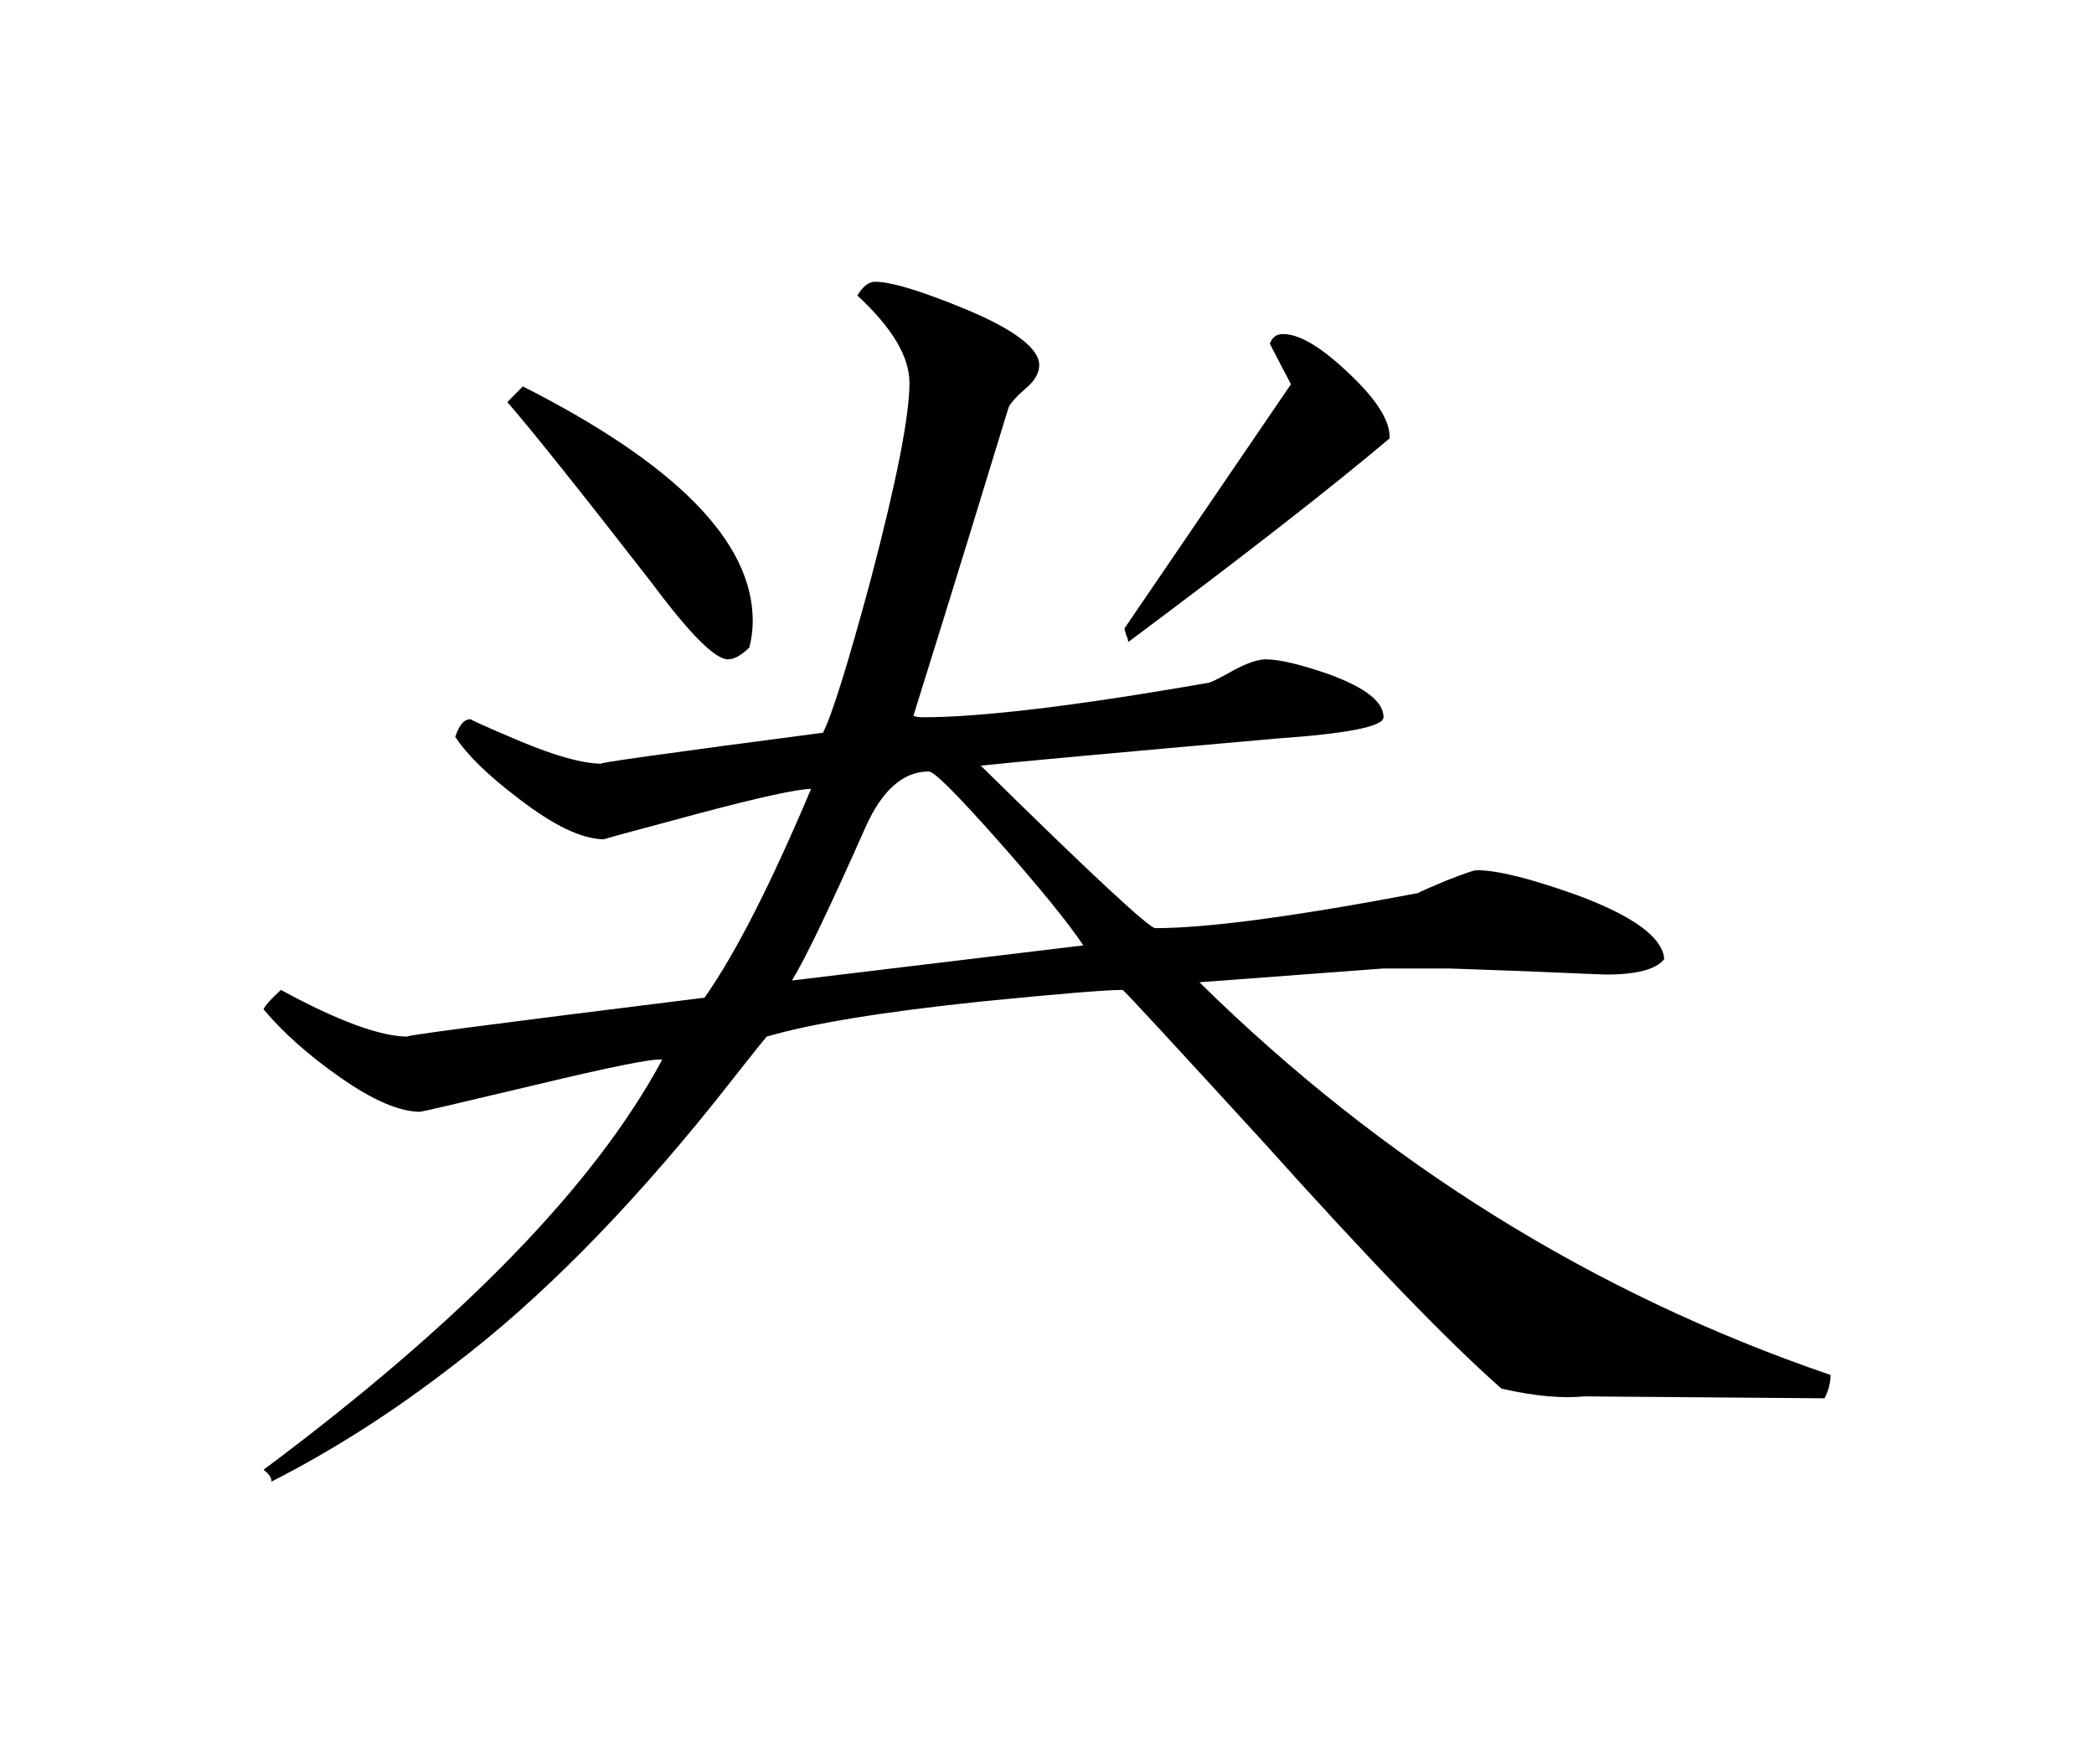
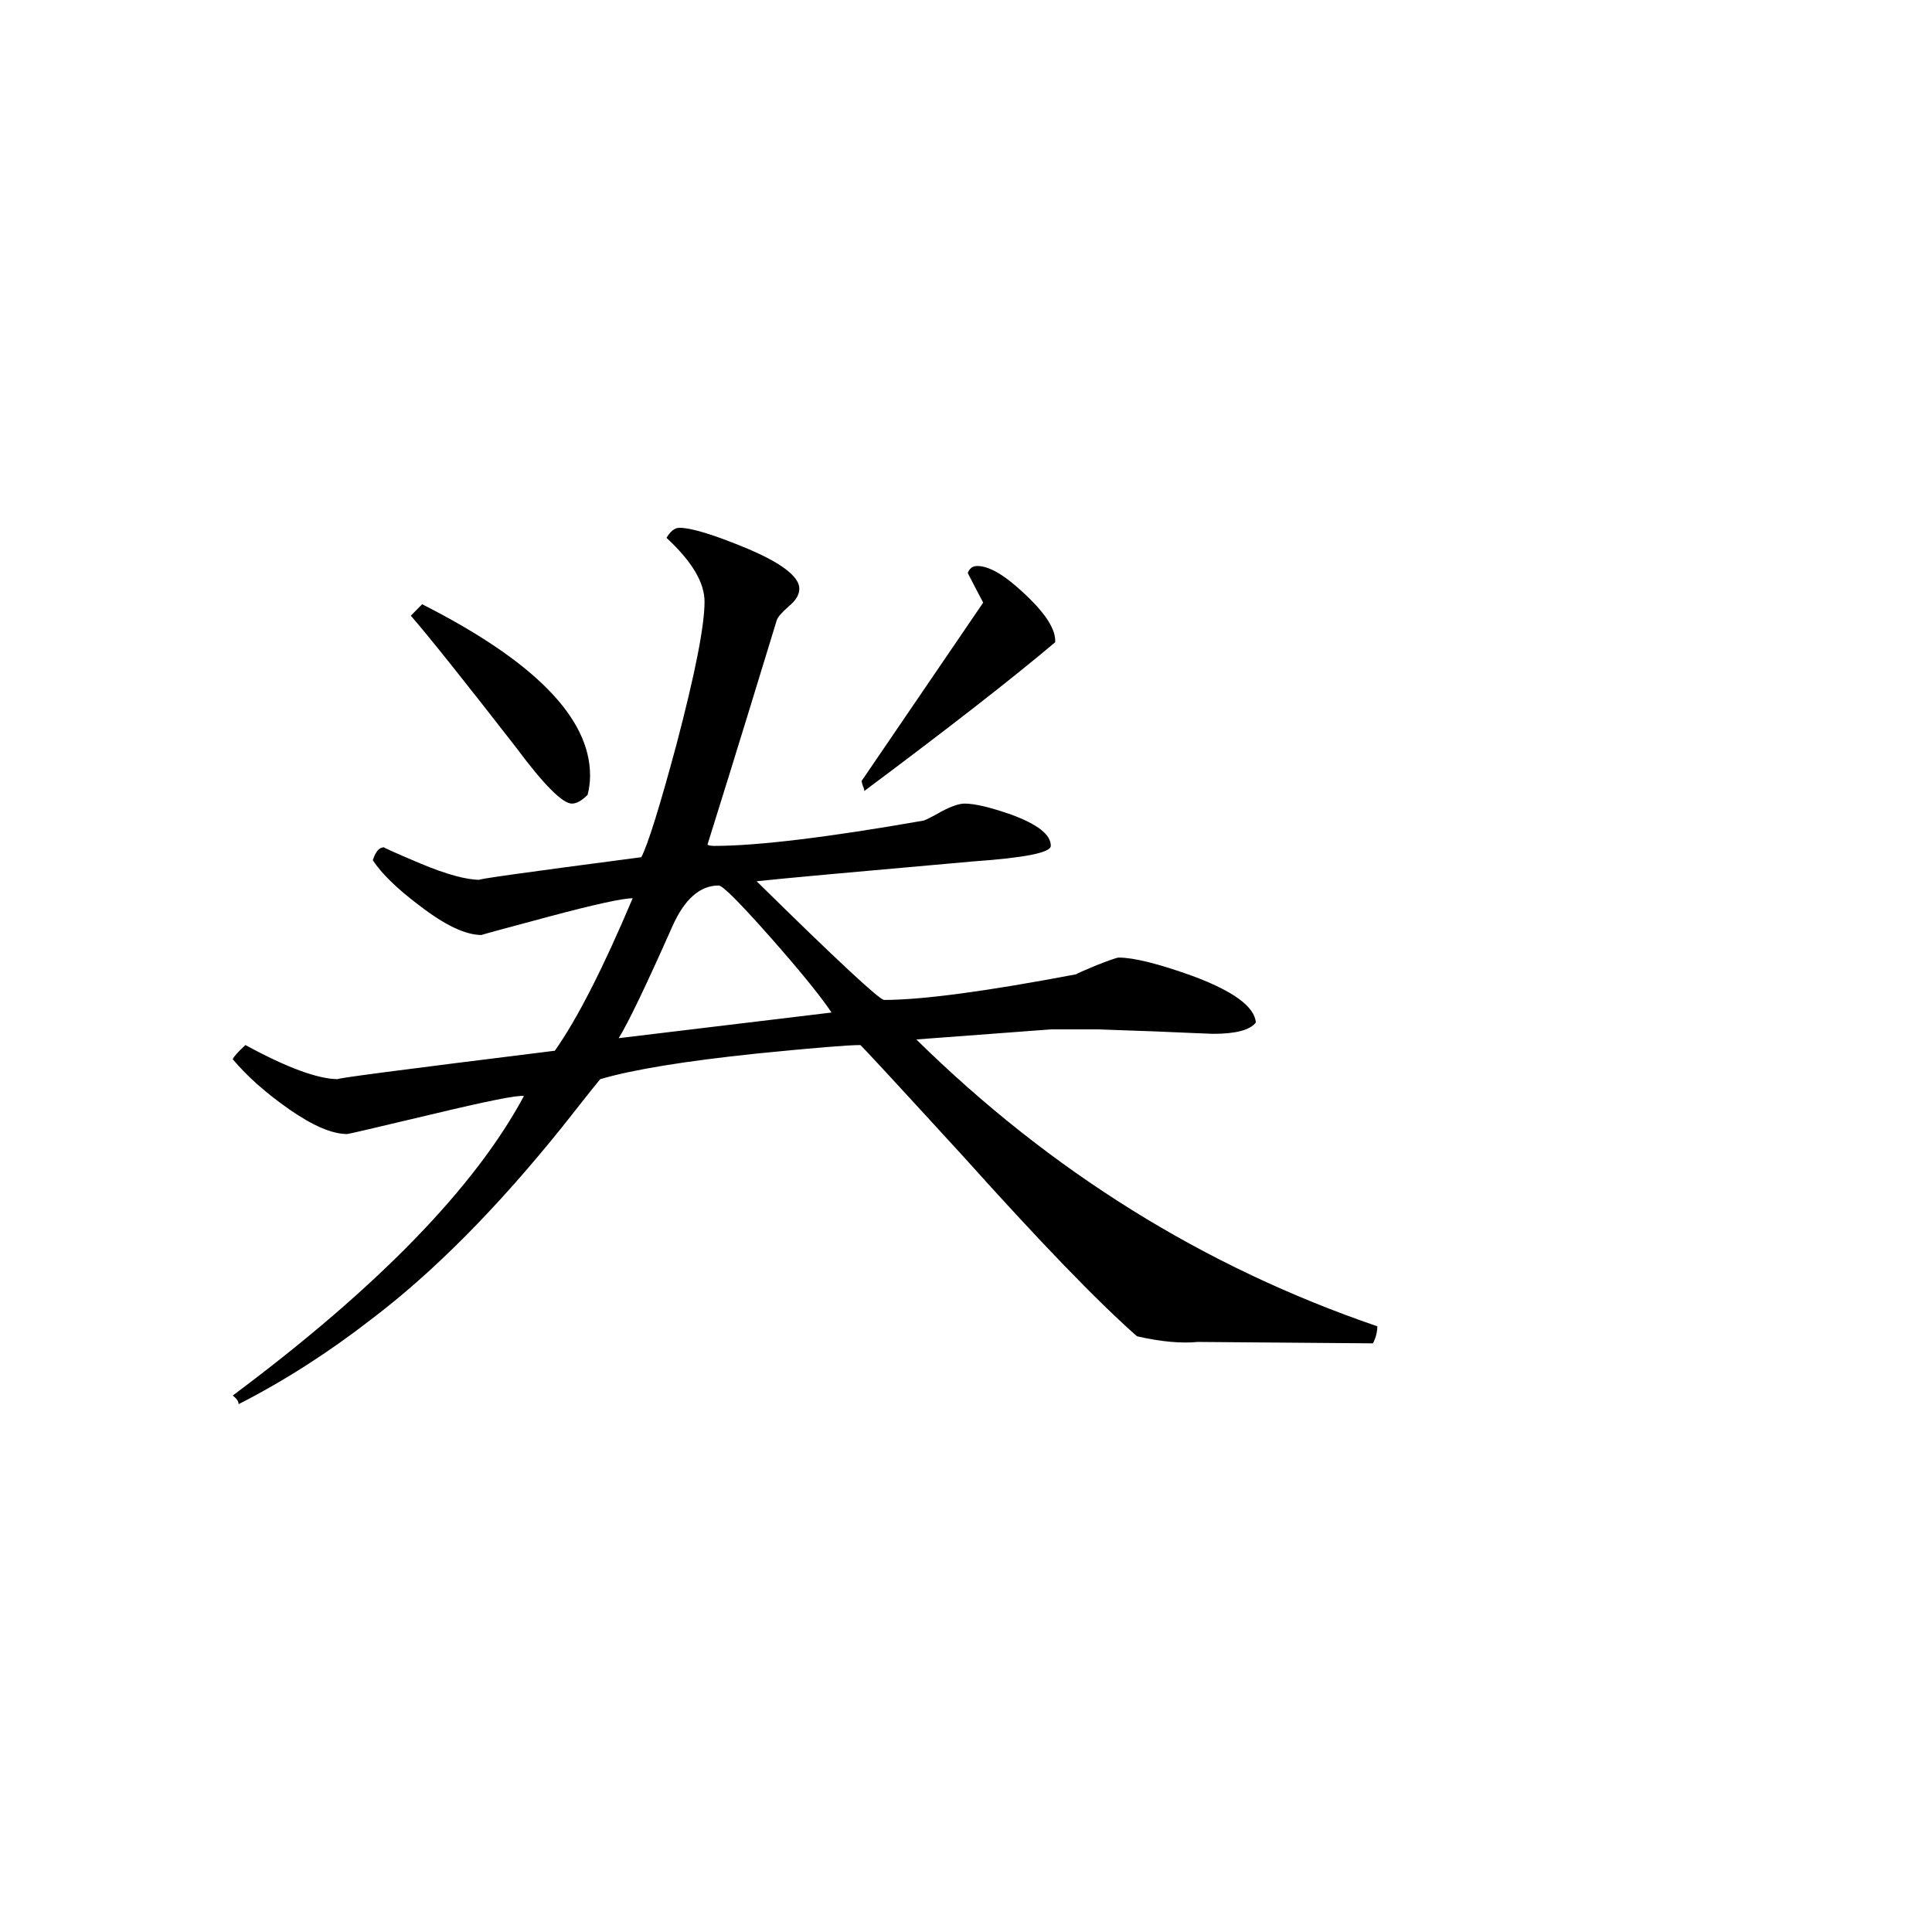
- <svg xmlns="http://www.w3.org/2000/svg" viewBox="1 4 38 32">
+ <svg xmlns="http://www.w3.org/2000/svg" viewBox="0 -4 48 48">
  <path d="m26.215 11.957c-1.055.891-2.637 2.125-4.742 3.695 0-.031-.008-.07-.035-.125-.02-.059-.031-.105-.031-.125l3.02-4.43c-.07-.133-.203-.383-.383-.734.039-.113.117-.176.238-.176.309 0 .707.246 1.207.723.508.48.746.871.727 1.172zm8.004 16.996c0 .137-.035.281-.109.422l-4.355-.035c-.391.039-.895 0-1.508-.141-.984-.867-2.418-2.355-4.312-4.465-1.688-1.844-2.543-2.77-2.562-2.77-.309 0-1.156.07-2.57.211-1.797.188-3.098.402-3.891.637-.211.254-.523.656-.945 1.188-1.617 2.012-3.199 3.609-4.742 4.777-1.051.816-2.148 1.523-3.297 2.109 0-.074-.051-.141-.145-.215 3.609-2.691 6.016-5.172 7.234-7.441-.16-.027-.926.129-2.297.457-1.375.328-2.066.488-2.094.488-.375 0-.855-.207-1.438-.613s-1.051-.824-1.406-1.246c.027-.066.129-.18.316-.352 1.031.562 1.805.848 2.312.848-.234 0 1.562-.234 5.375-.707.562-.797 1.203-2.059 1.934-3.789-.234 0-.926.148-2.066.453-1.156.309-1.715.461-1.688.461-.402 0-.914-.246-1.547-.734-.562-.422-.949-.805-1.156-1.125.07-.211.156-.32.281-.32-.027 0 .273.137.91.406.629.262 1.125.402 1.473.402-.188 0 1.148-.188 4.008-.562.16-.309.453-1.238.875-2.809.461-1.754.695-2.938.695-3.539 0-.477-.312-1-.945-1.586.094-.16.203-.25.32-.25.297 0 .855.172 1.648.5.891.371 1.332.715 1.332 1.012 0 .145-.082.293-.262.438-.176.156-.273.27-.297.34-.379 1.238-.945 3.098-1.723 5.582.02.02.082.031.176.031 1.047 0 2.789-.207 5.195-.629.07-.023.223-.102.457-.234.234-.121.422-.188.562-.188.254 0 .641.094 1.156.273.656.242.984.496.984.777 0 .168-.645.297-1.934.387-2.922.258-4.719.422-5.375.492 1.996 1.965 3.055 2.949 3.168 2.949.953 0 2.547-.215 4.77-.637.023-.02.195-.094.512-.227.312-.121.496-.188.547-.188.371 0 .973.148 1.824.453 1.023.379 1.551.766 1.582 1.16-.145.188-.5.281-1.059.281-.047 0-.52-.02-1.422-.059-.898-.031-1.375-.051-1.426-.051h-1.188l-3.34.25c3.324 3.27 7.141 5.652 11.449 7.125zm-19.621-13.203c-.145.141-.27.215-.391.215-.227 0-.691-.461-1.367-1.371-1.312-1.688-2.188-2.785-2.633-3.297l.281-.285c2.781 1.41 4.172 2.82 4.172 4.254 0 .156-.02.328-.062.484zm6.062 5.406c-.297-.441-.82-1.078-1.555-1.91-.742-.836-1.152-1.246-1.25-1.246-.465 0-.852.34-1.152 1.02-.656 1.477-1.098 2.398-1.332 2.773zm0 0" />
</svg>
